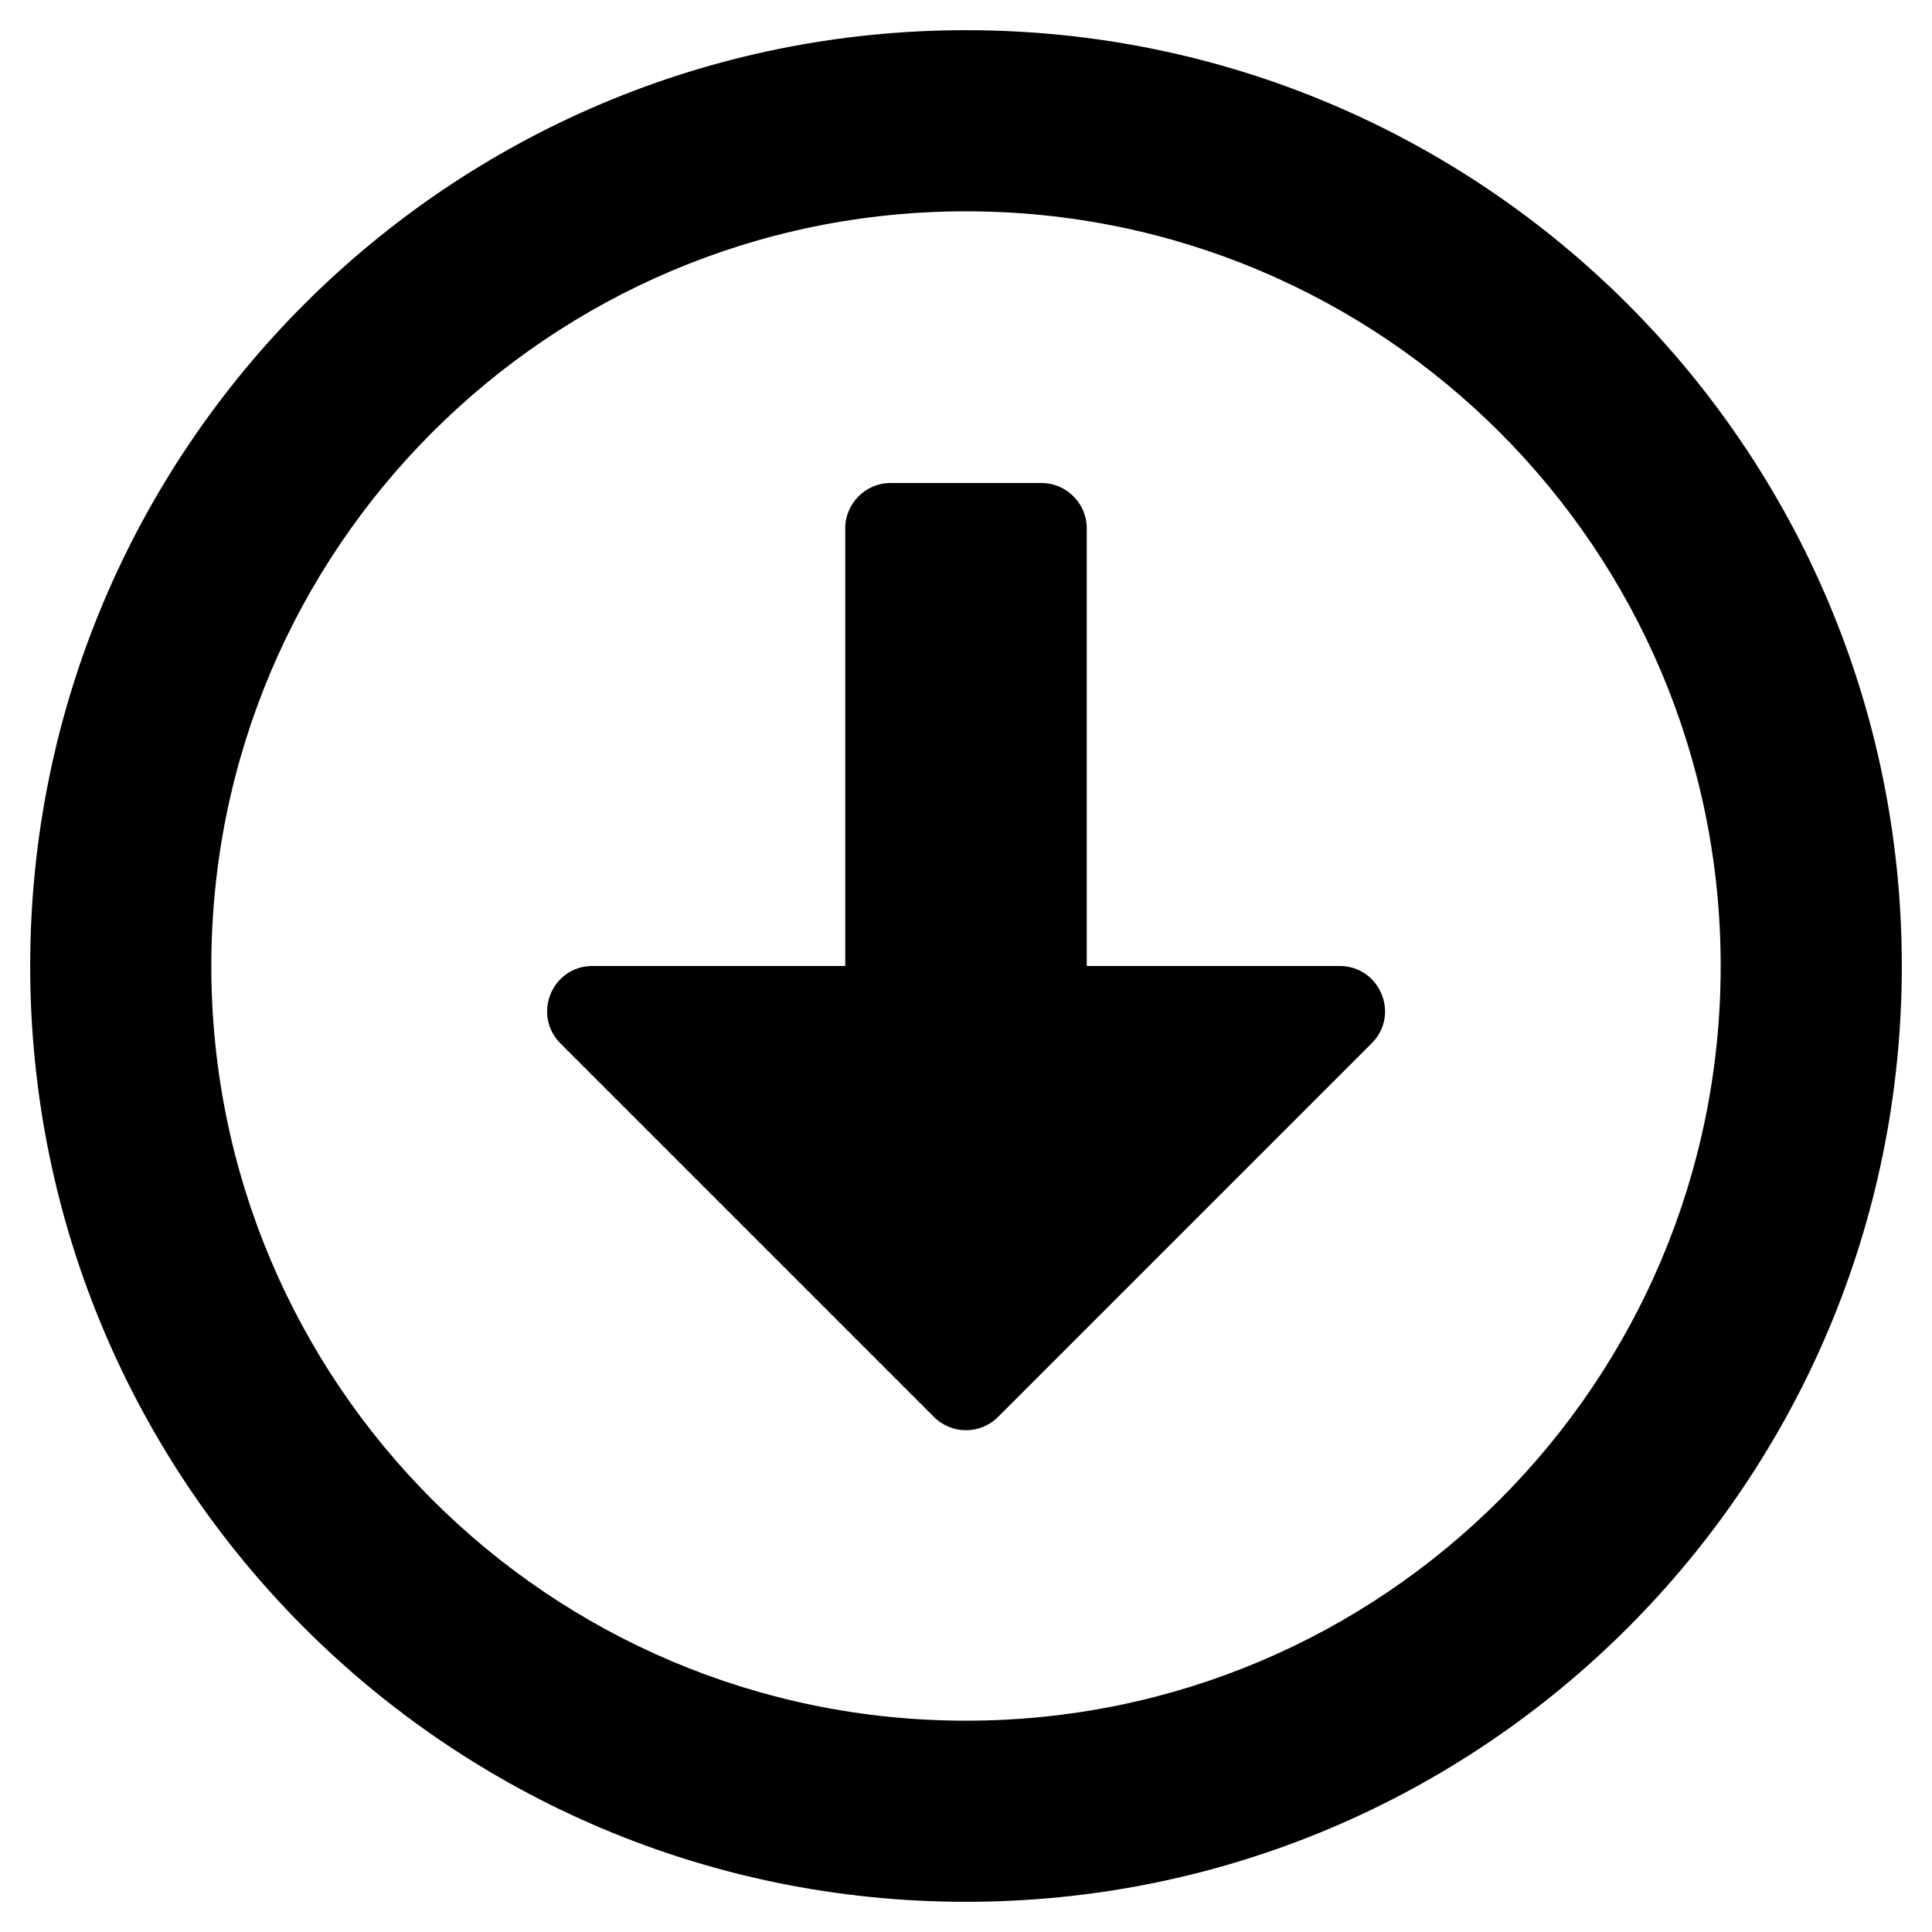
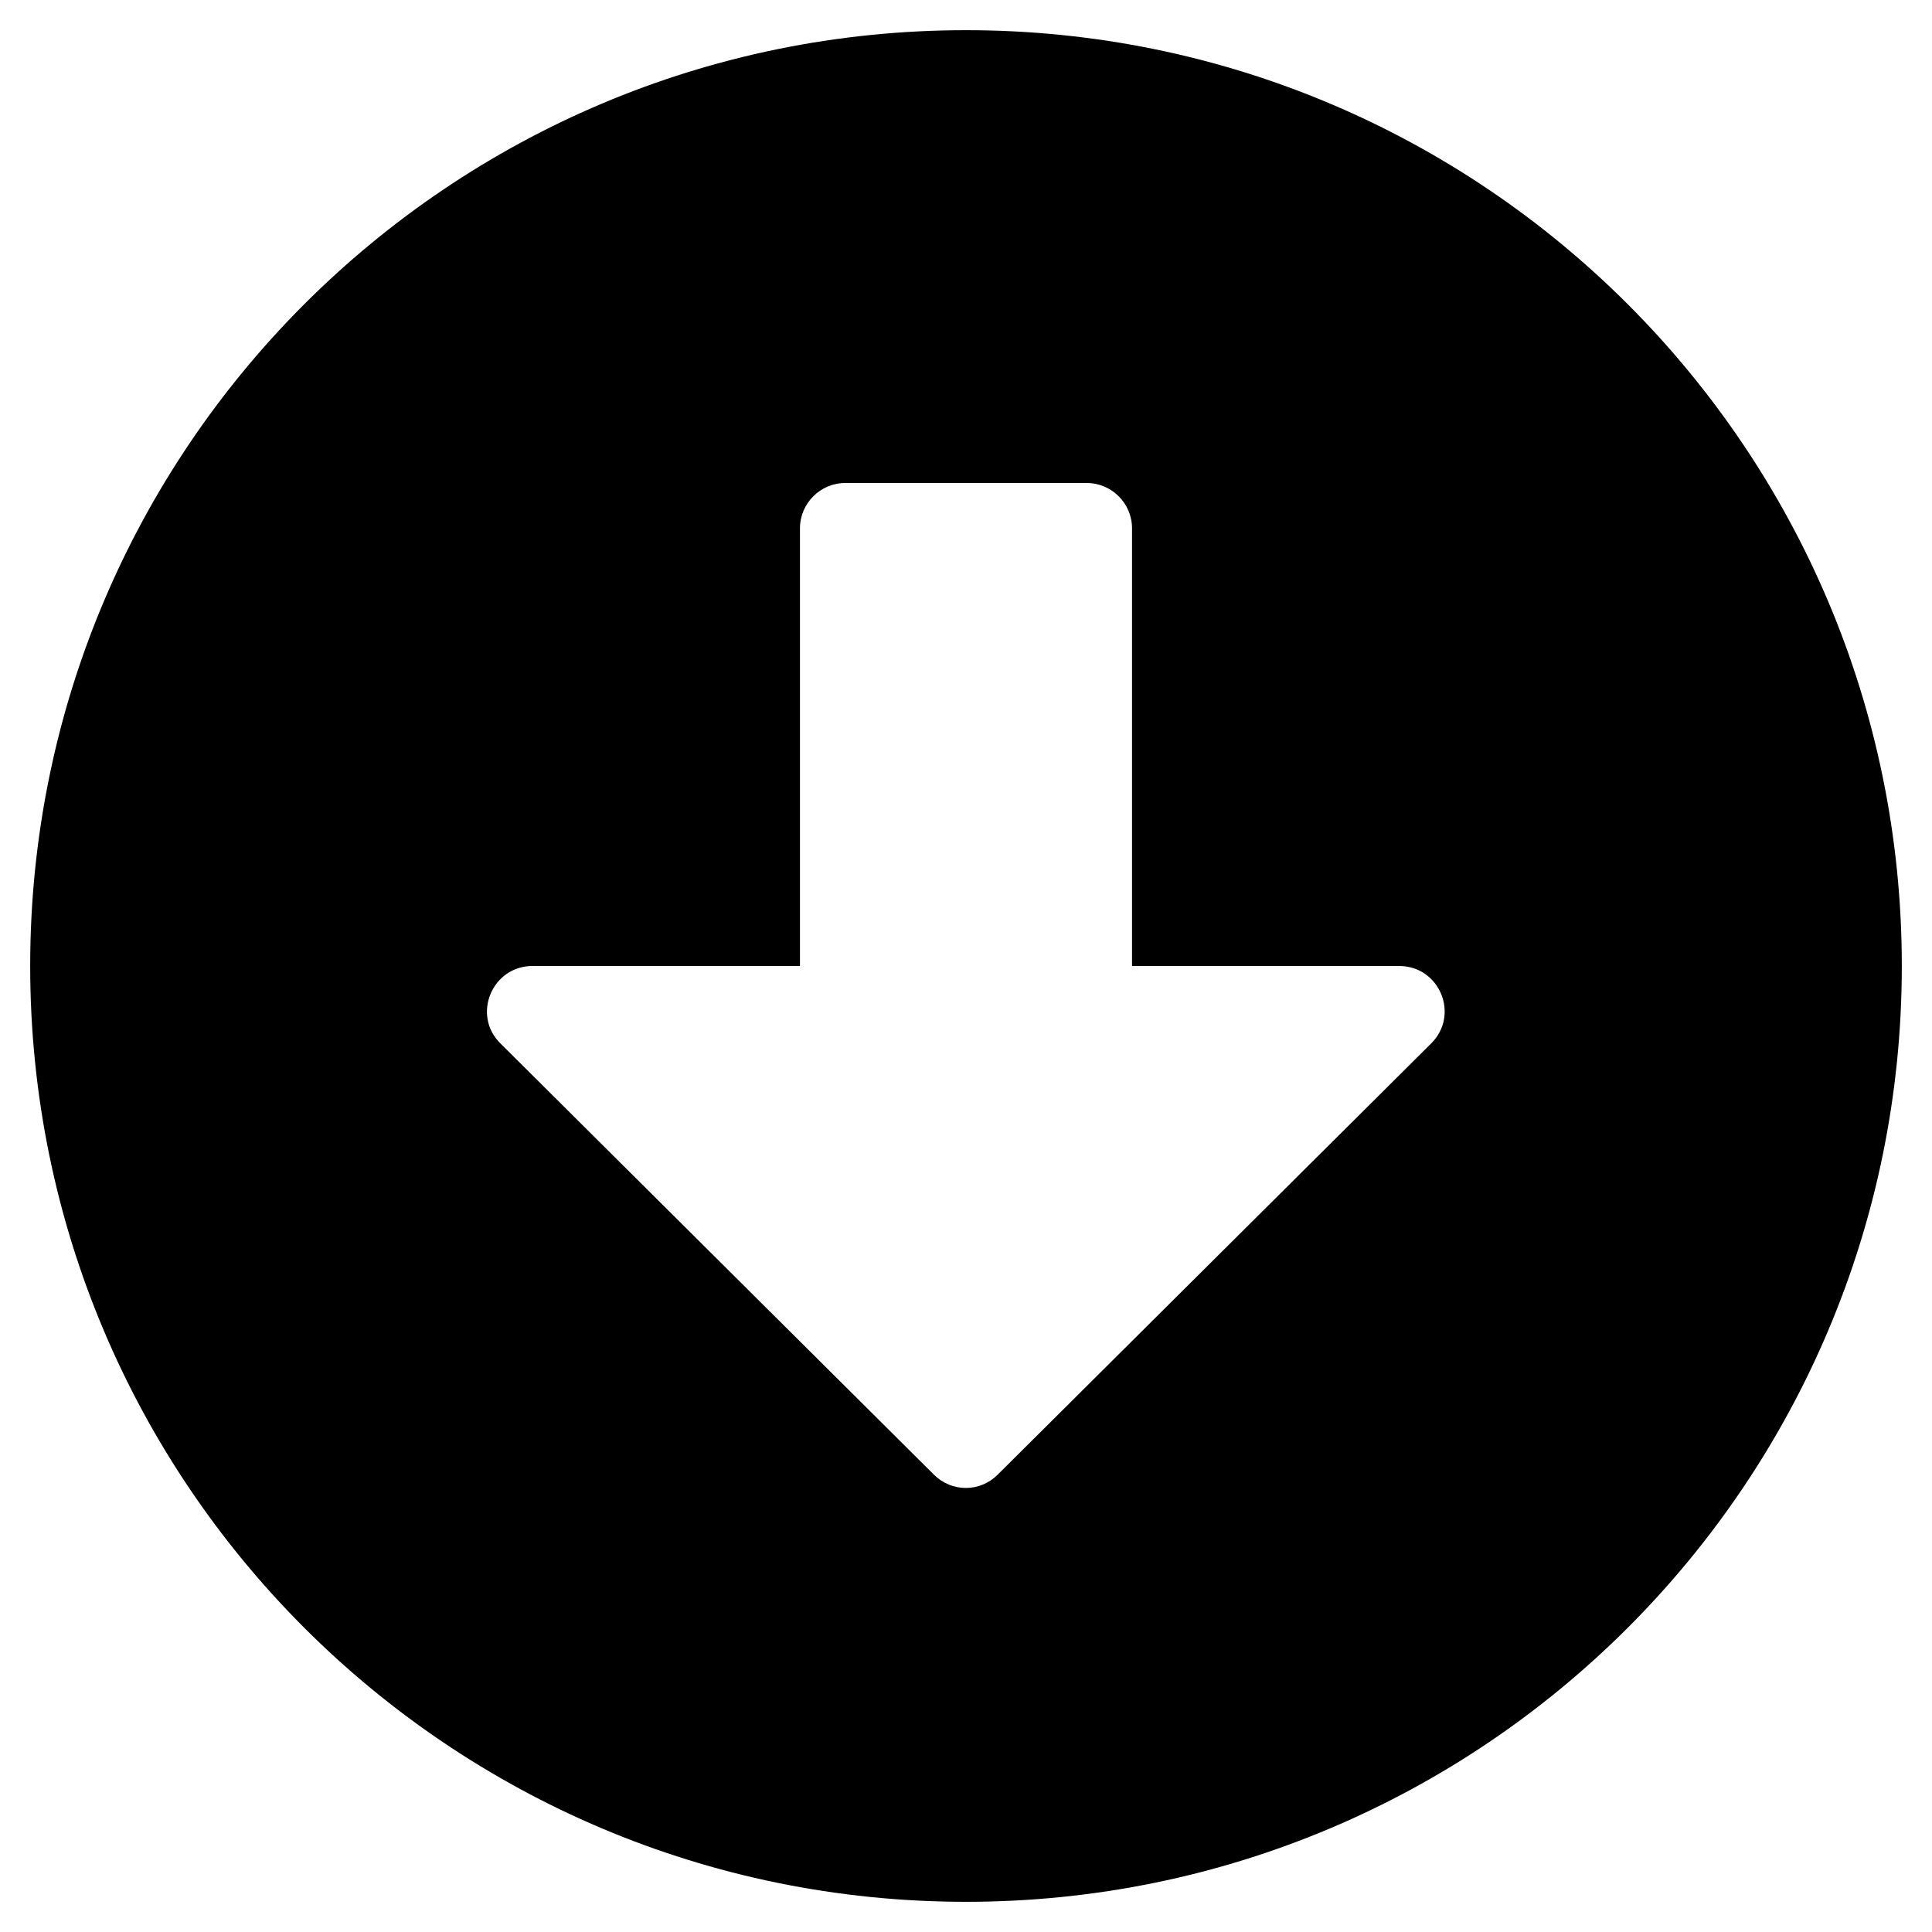
<svg xmlns="http://www.w3.org/2000/svg" viewBox="0 0 512 512">
-   <path d="M256 8C119 8 8 119 8 256s111 248 248 248 248-111 248-248S393 8 256 8zm0 448c-110.5 0-200-89.5-200-200S145.5 56 256 56s200 89.5 200 200-89.5 200-200 200zm-32-316v116h-67c-10.7 0-16 12.9-8.5 20.5l99 99c4.7 4.7 12.3 4.7 17 0l99-99c7.6-7.6 2.2-20.5-8.5-20.5h-67V140c0-6.6-5.4-12-12-12h-40c-6.6 0-12 5.4-12 12z" />
+   <path d="M504 256c0 137-111 248-248 248S8 393 8 256 119 8 256 8s248 111 248 248zM212 140v116h-70.9c-10.7 0-16.1 13-8.5 20.5l114.9 114.3c4.7 4.7 12.2 4.7 16.9 0l114.9-114.3c7.6-7.6 2.2-20.5-8.5-20.5H300V140c0-6.6-5.4-12-12-12h-64c-6.6 0-12 5.4-12 12z" />
</svg>
